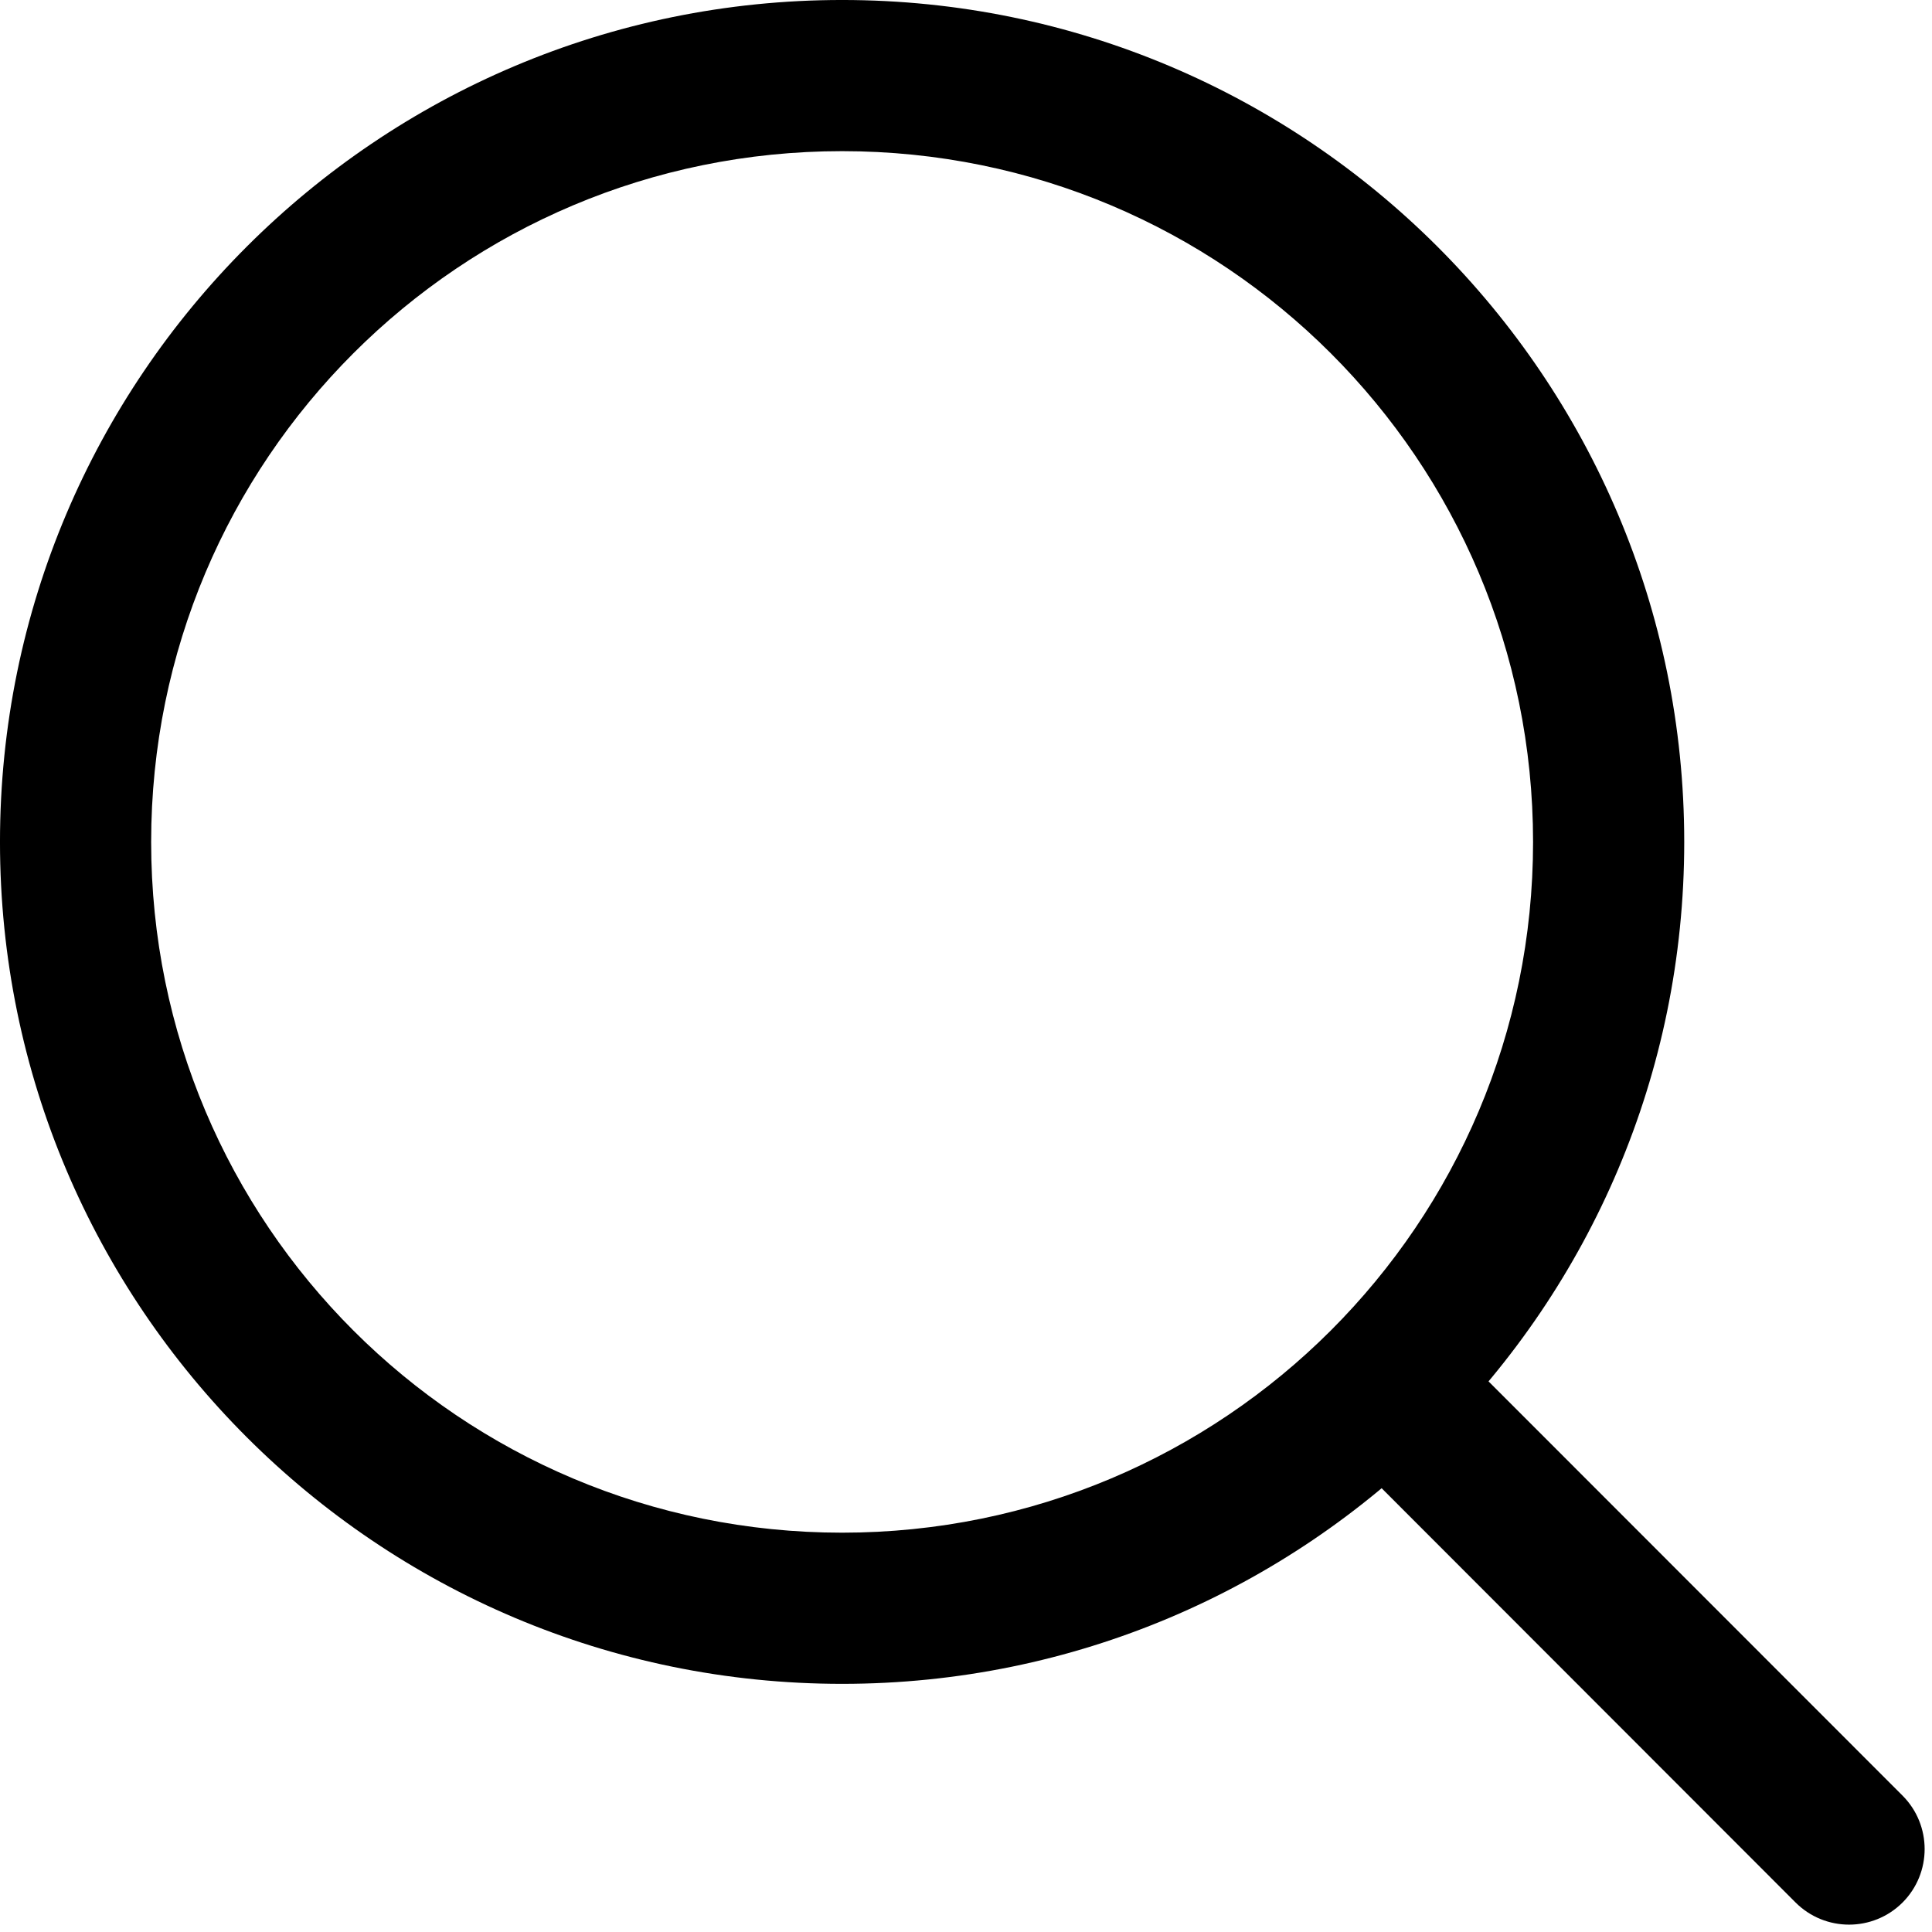
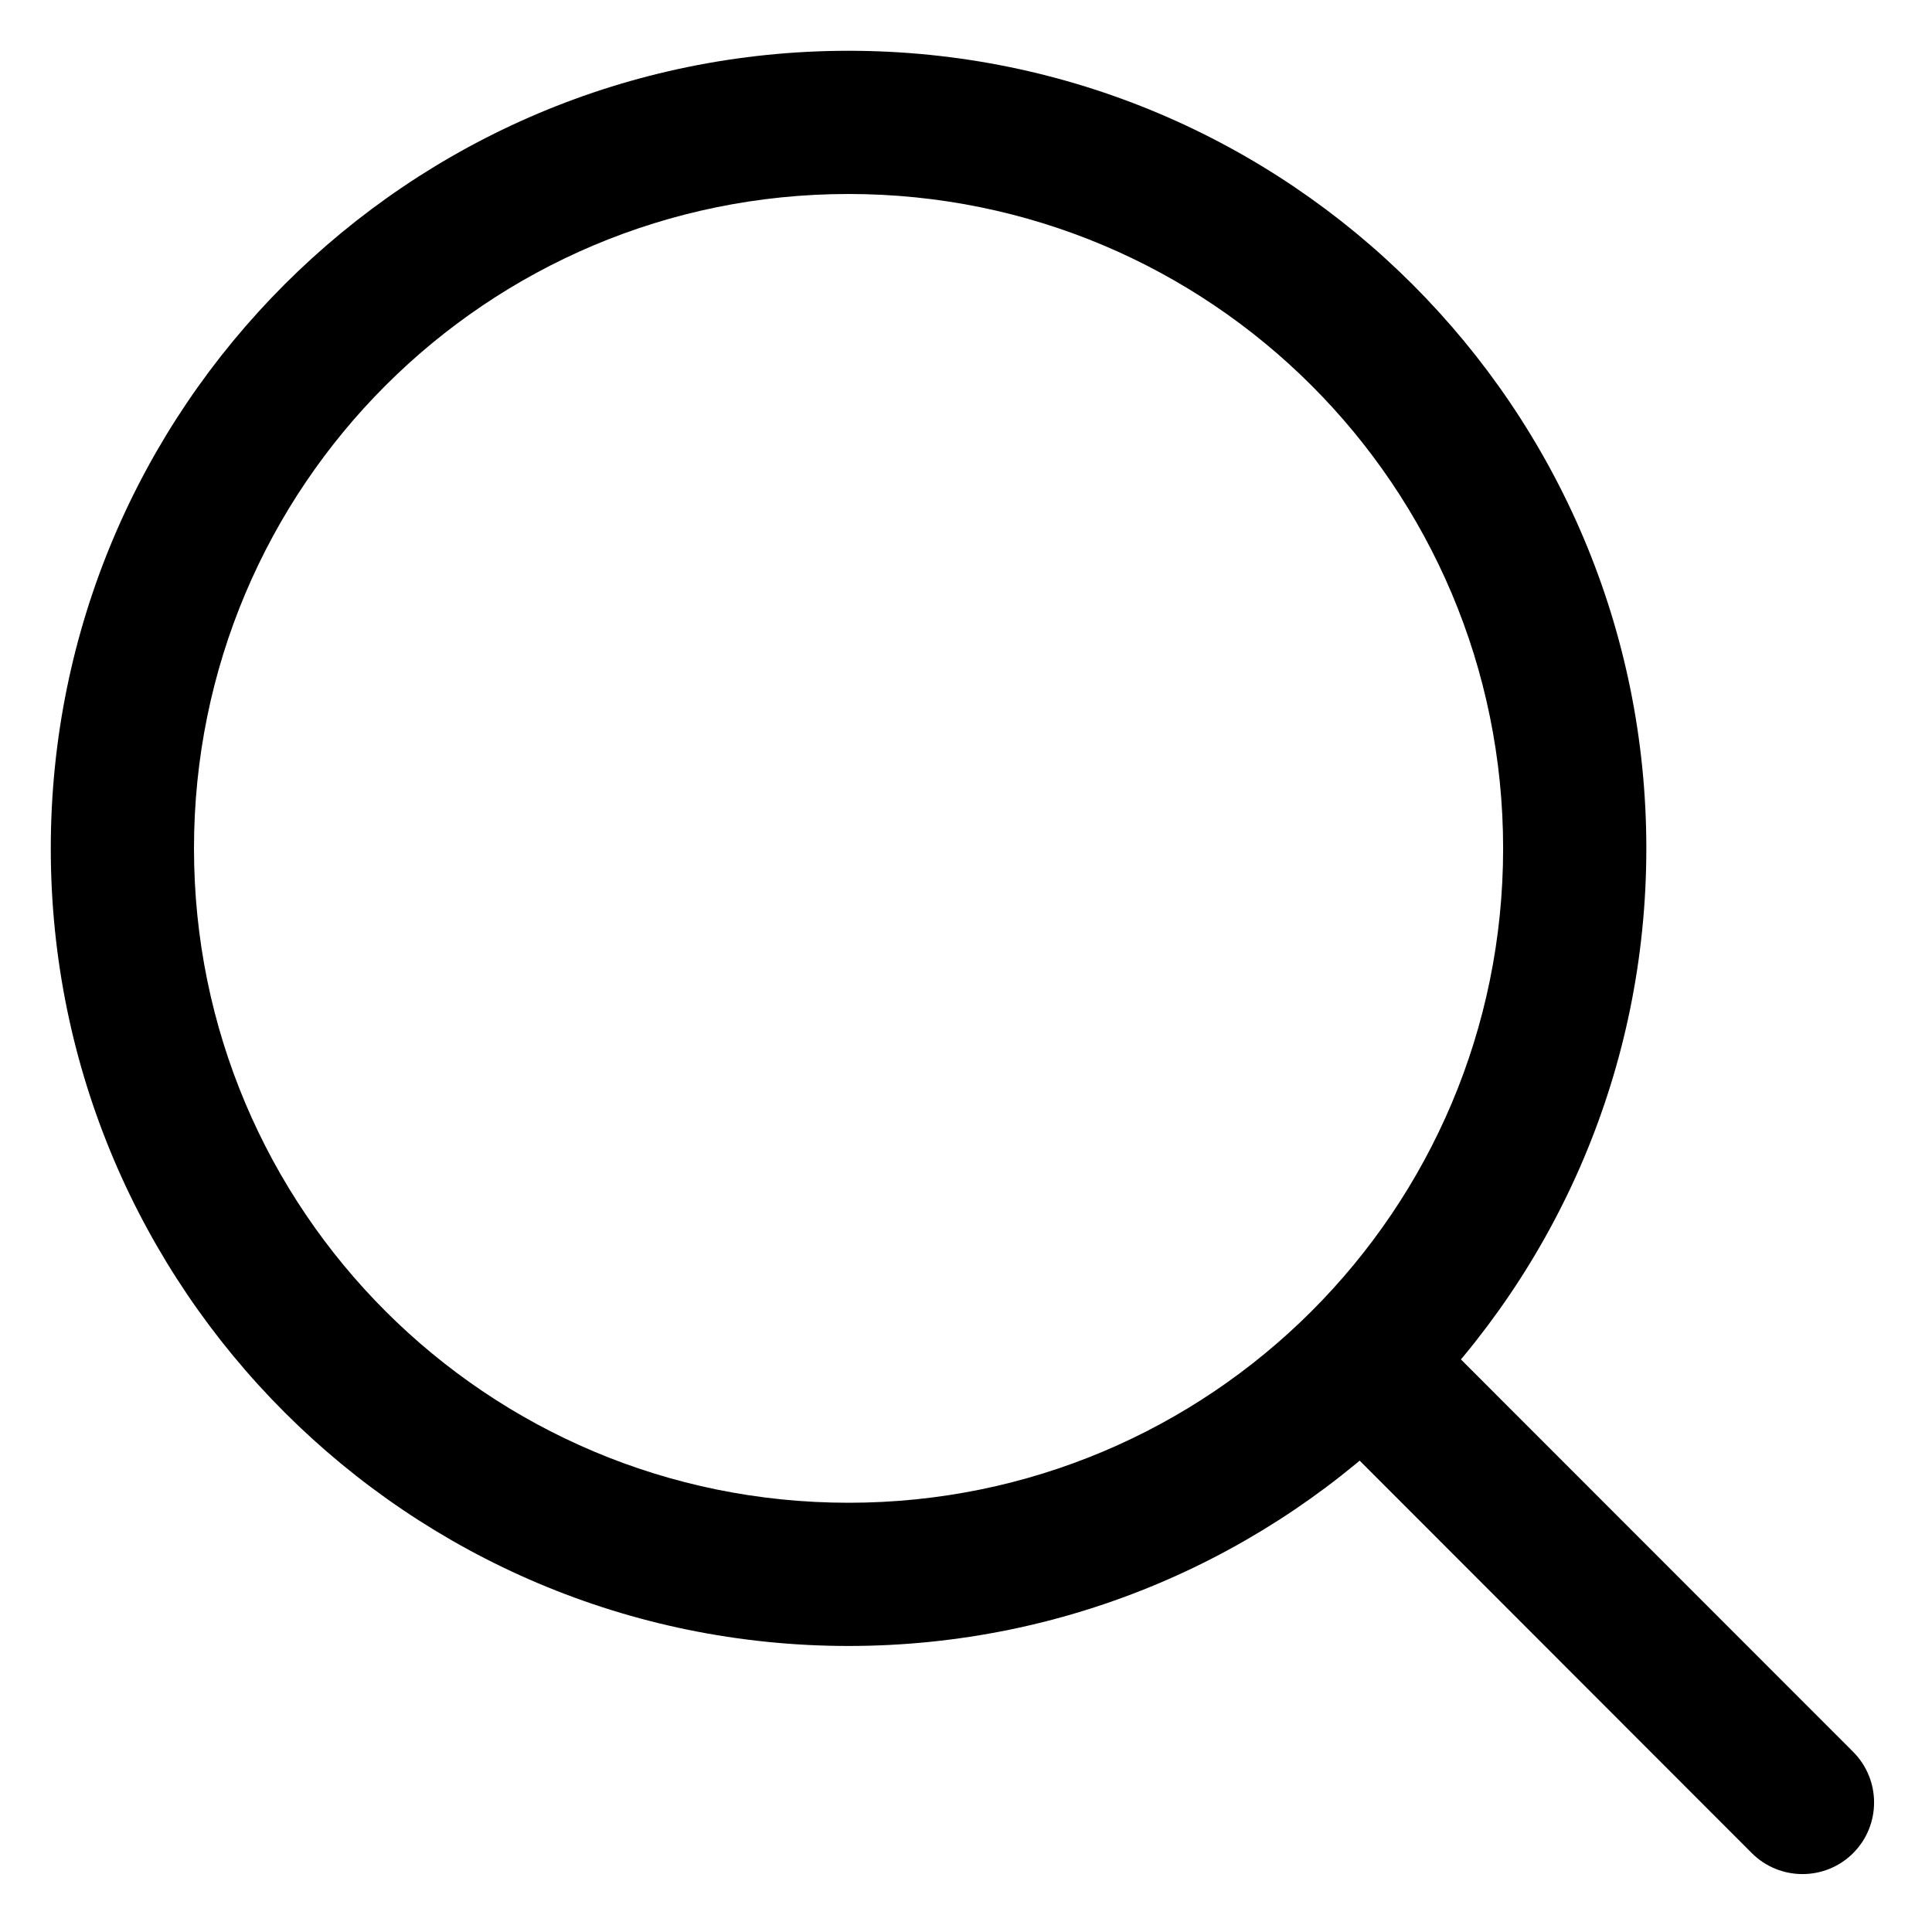
- <svg version="1.1" viewBox="0 0 11.963 11.963">
+ <svg version="1.1" viewBox="-0.332 -0.332 12.628 12.628">
  <g id="s" transform="matrix(0.79866 0 0 0.79866 -2.02788 -2.02788)">
    <path d="M12.855 13.681L16.46 17.289C16.689 17.518 17.06 17.518 17.289 17.29C17.518 17.061 17.518 16.69 17.29 16.461L13.684 12.853L12.855 13.681ZM15.597 9.067C15.597 5.462 12.671 2.539 9.068 2.539C5.465 2.539 2.539 5.462 2.539 9.067C2.539 12.671 5.465 15.594 9.068 15.594C12.671 15.594 15.597 12.671 15.597 9.067ZM14.425 9.067C14.425 12.028 12.028 14.422 9.068 14.422C6.107 14.422 3.711 12.028 3.711 9.067C3.711 6.104 6.107 3.711 9.068 3.711C12.028 3.711 14.425 6.104 14.425 9.067Z" />
  </g>
</svg>
